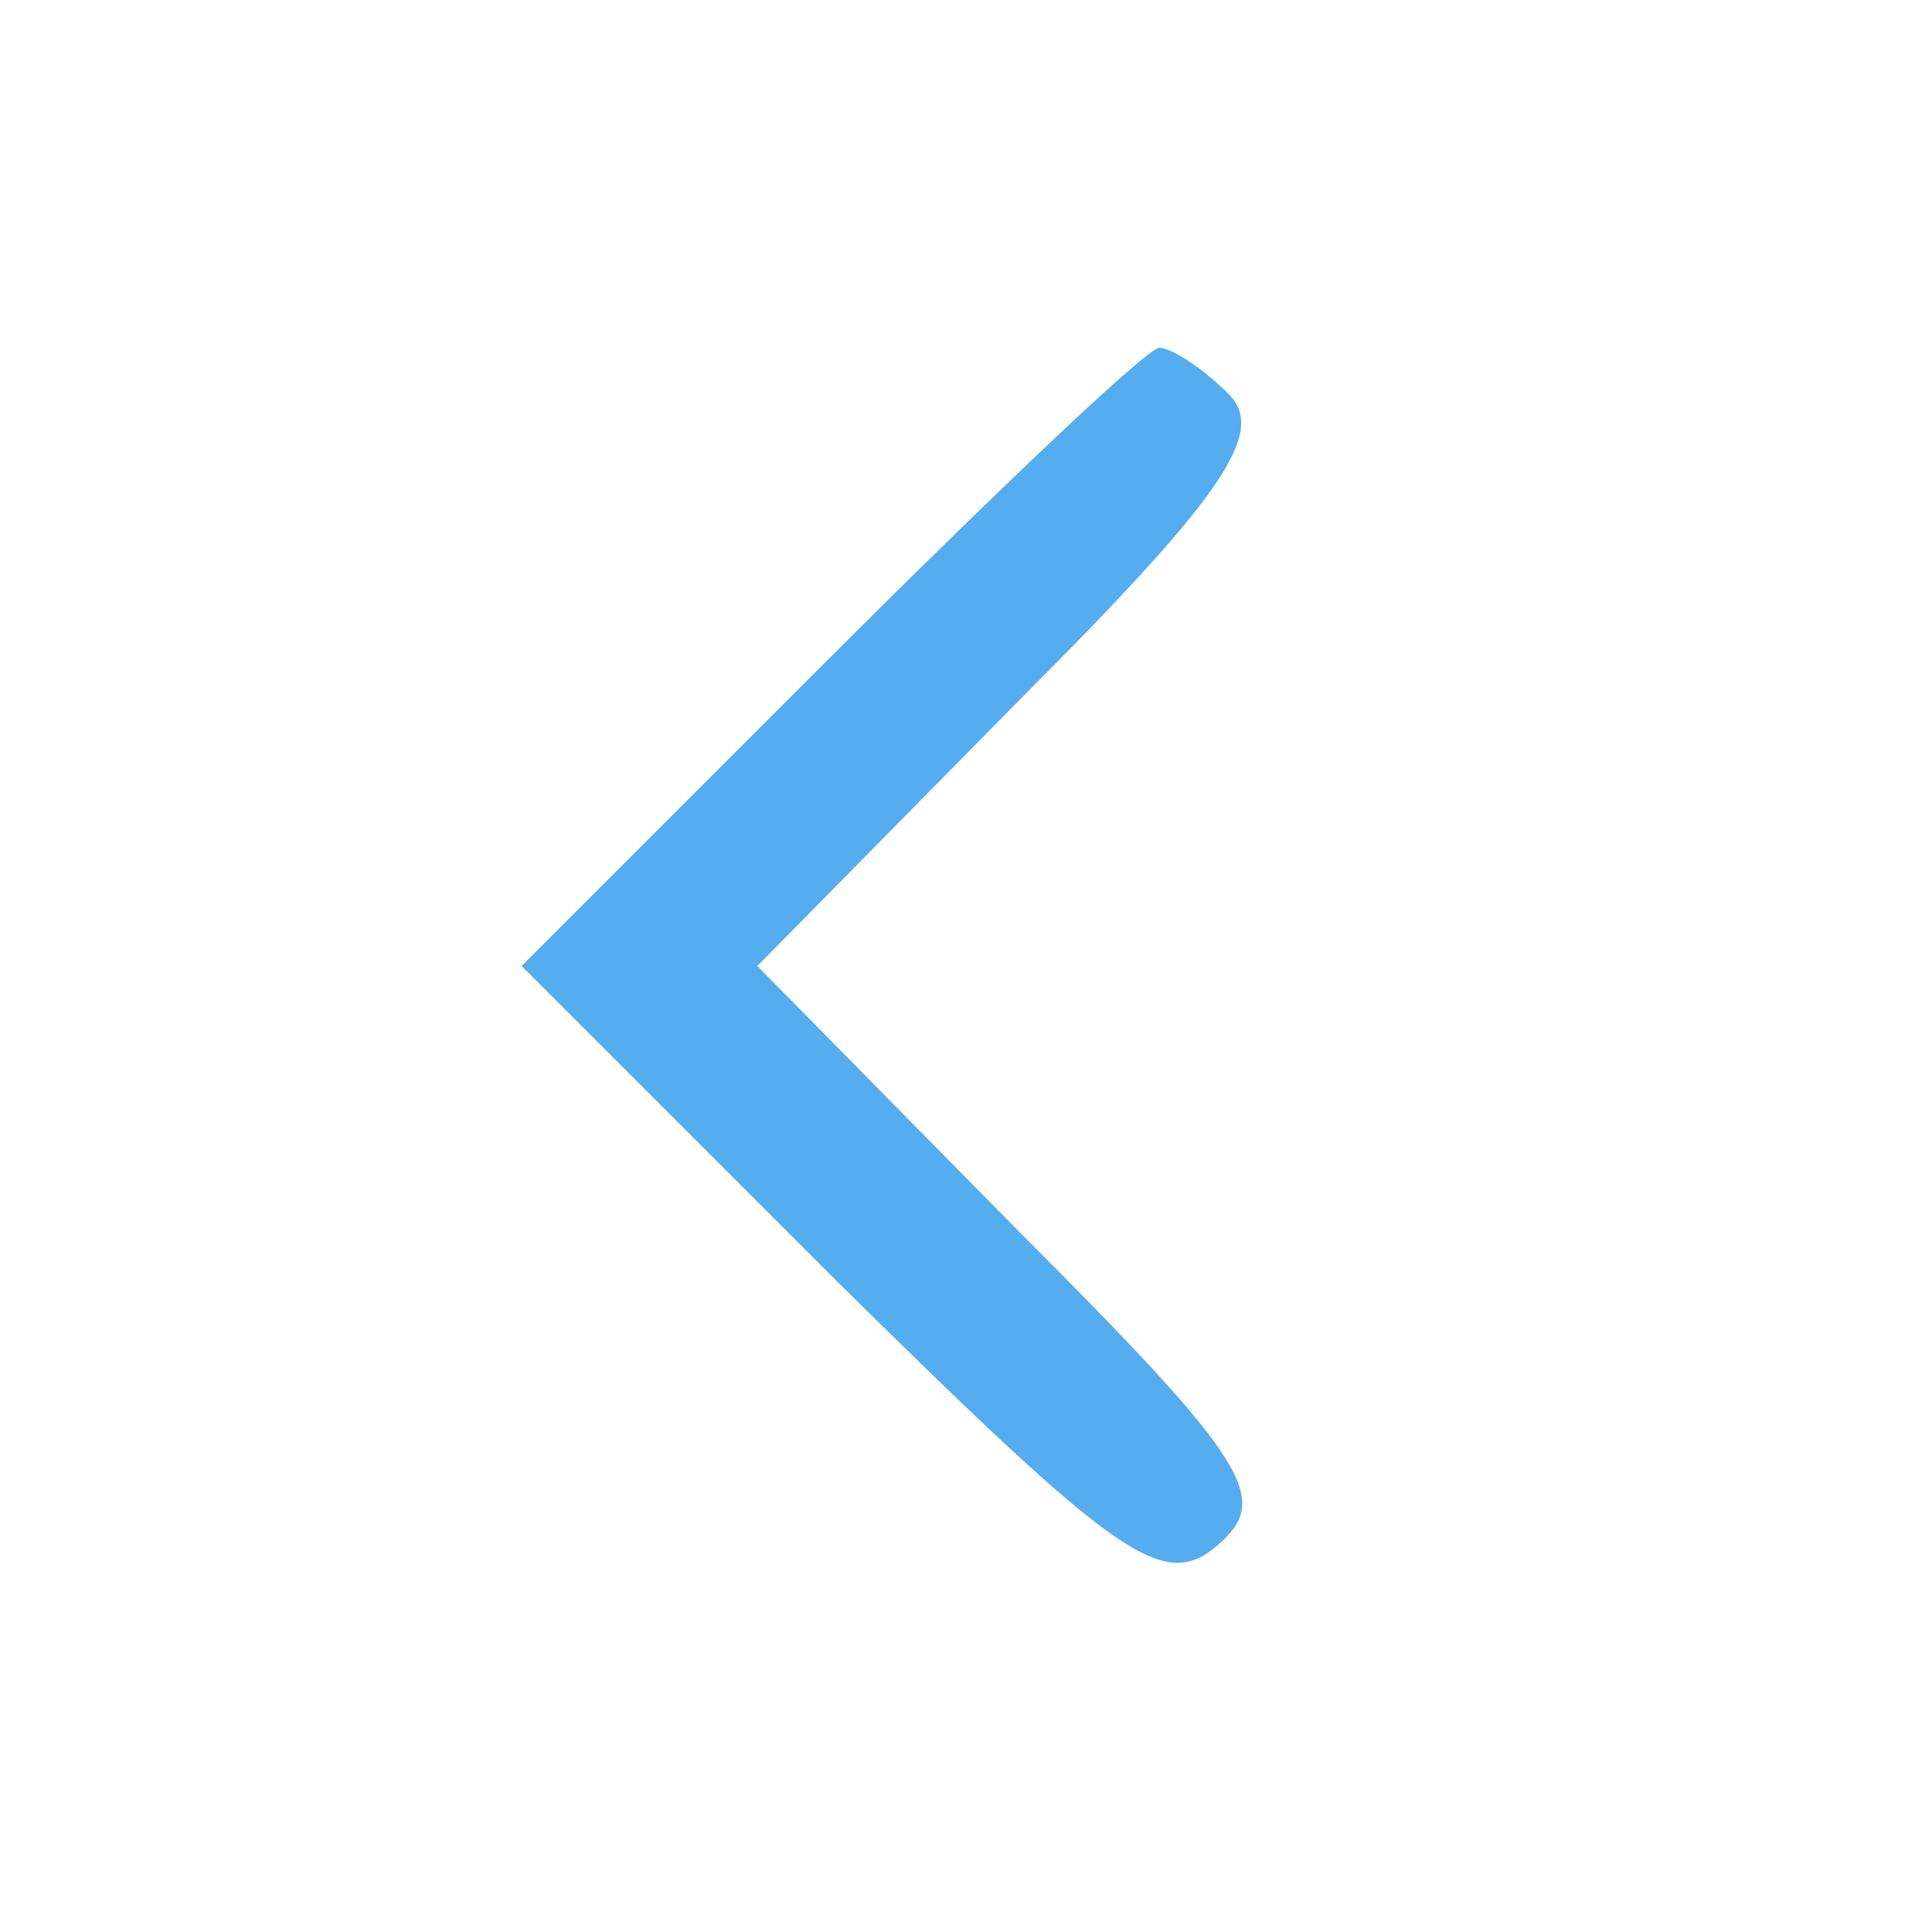
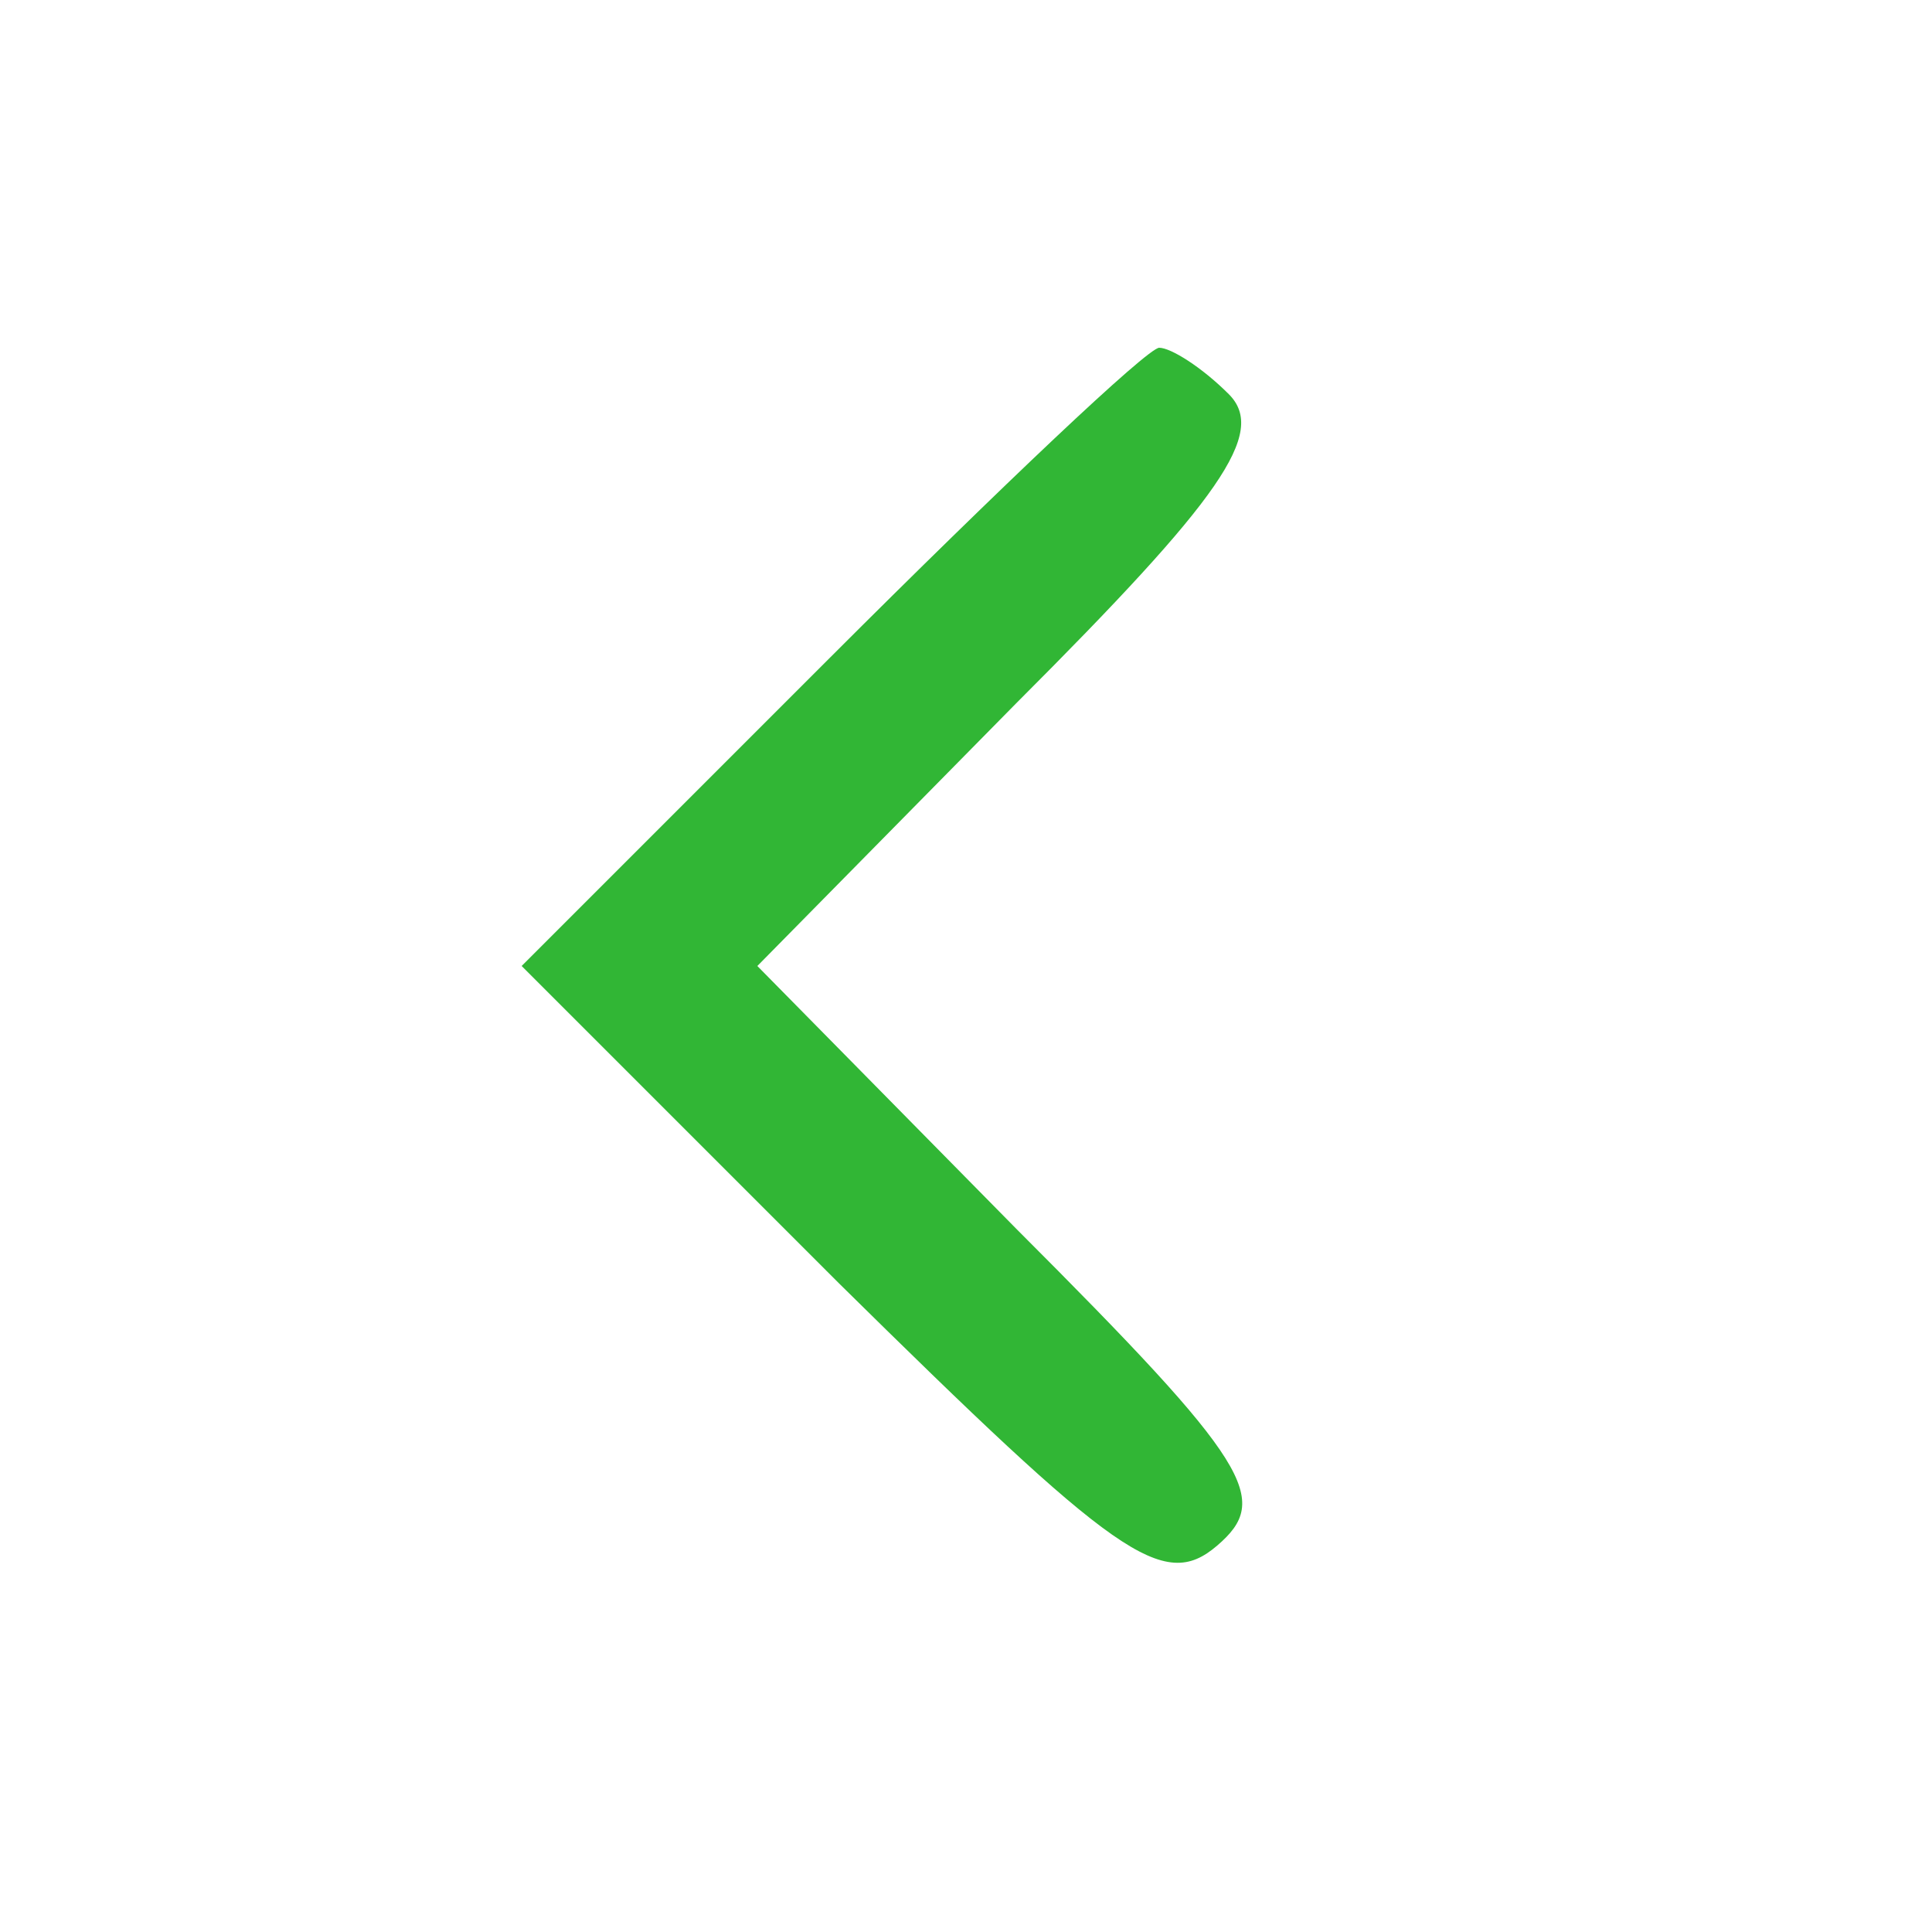
<svg xmlns="http://www.w3.org/2000/svg" version="1.0" width="50pt" height="50pt" viewBox="0 0 50 50" preserveAspectRatio="xMidYMid meet">
-   <g transform="translate(0,50) scale(0.1,-0.1)" fill="#55acee" stroke="none">
+   <g transform="translate(0,50) scale(0.1,-0.1)" fill="#31b635" stroke="none">
    <path d="M215 330 l-80 -80 82 -82 c72 -71 84 -80 98 -68 14 12 9 21 -52 82 l-67 68 67 68 c53 53 65 70 55 80 -7 7 -15 12 -18 12 -3 0 -41 -36 -85 -80z" />
  </g>
</svg>
